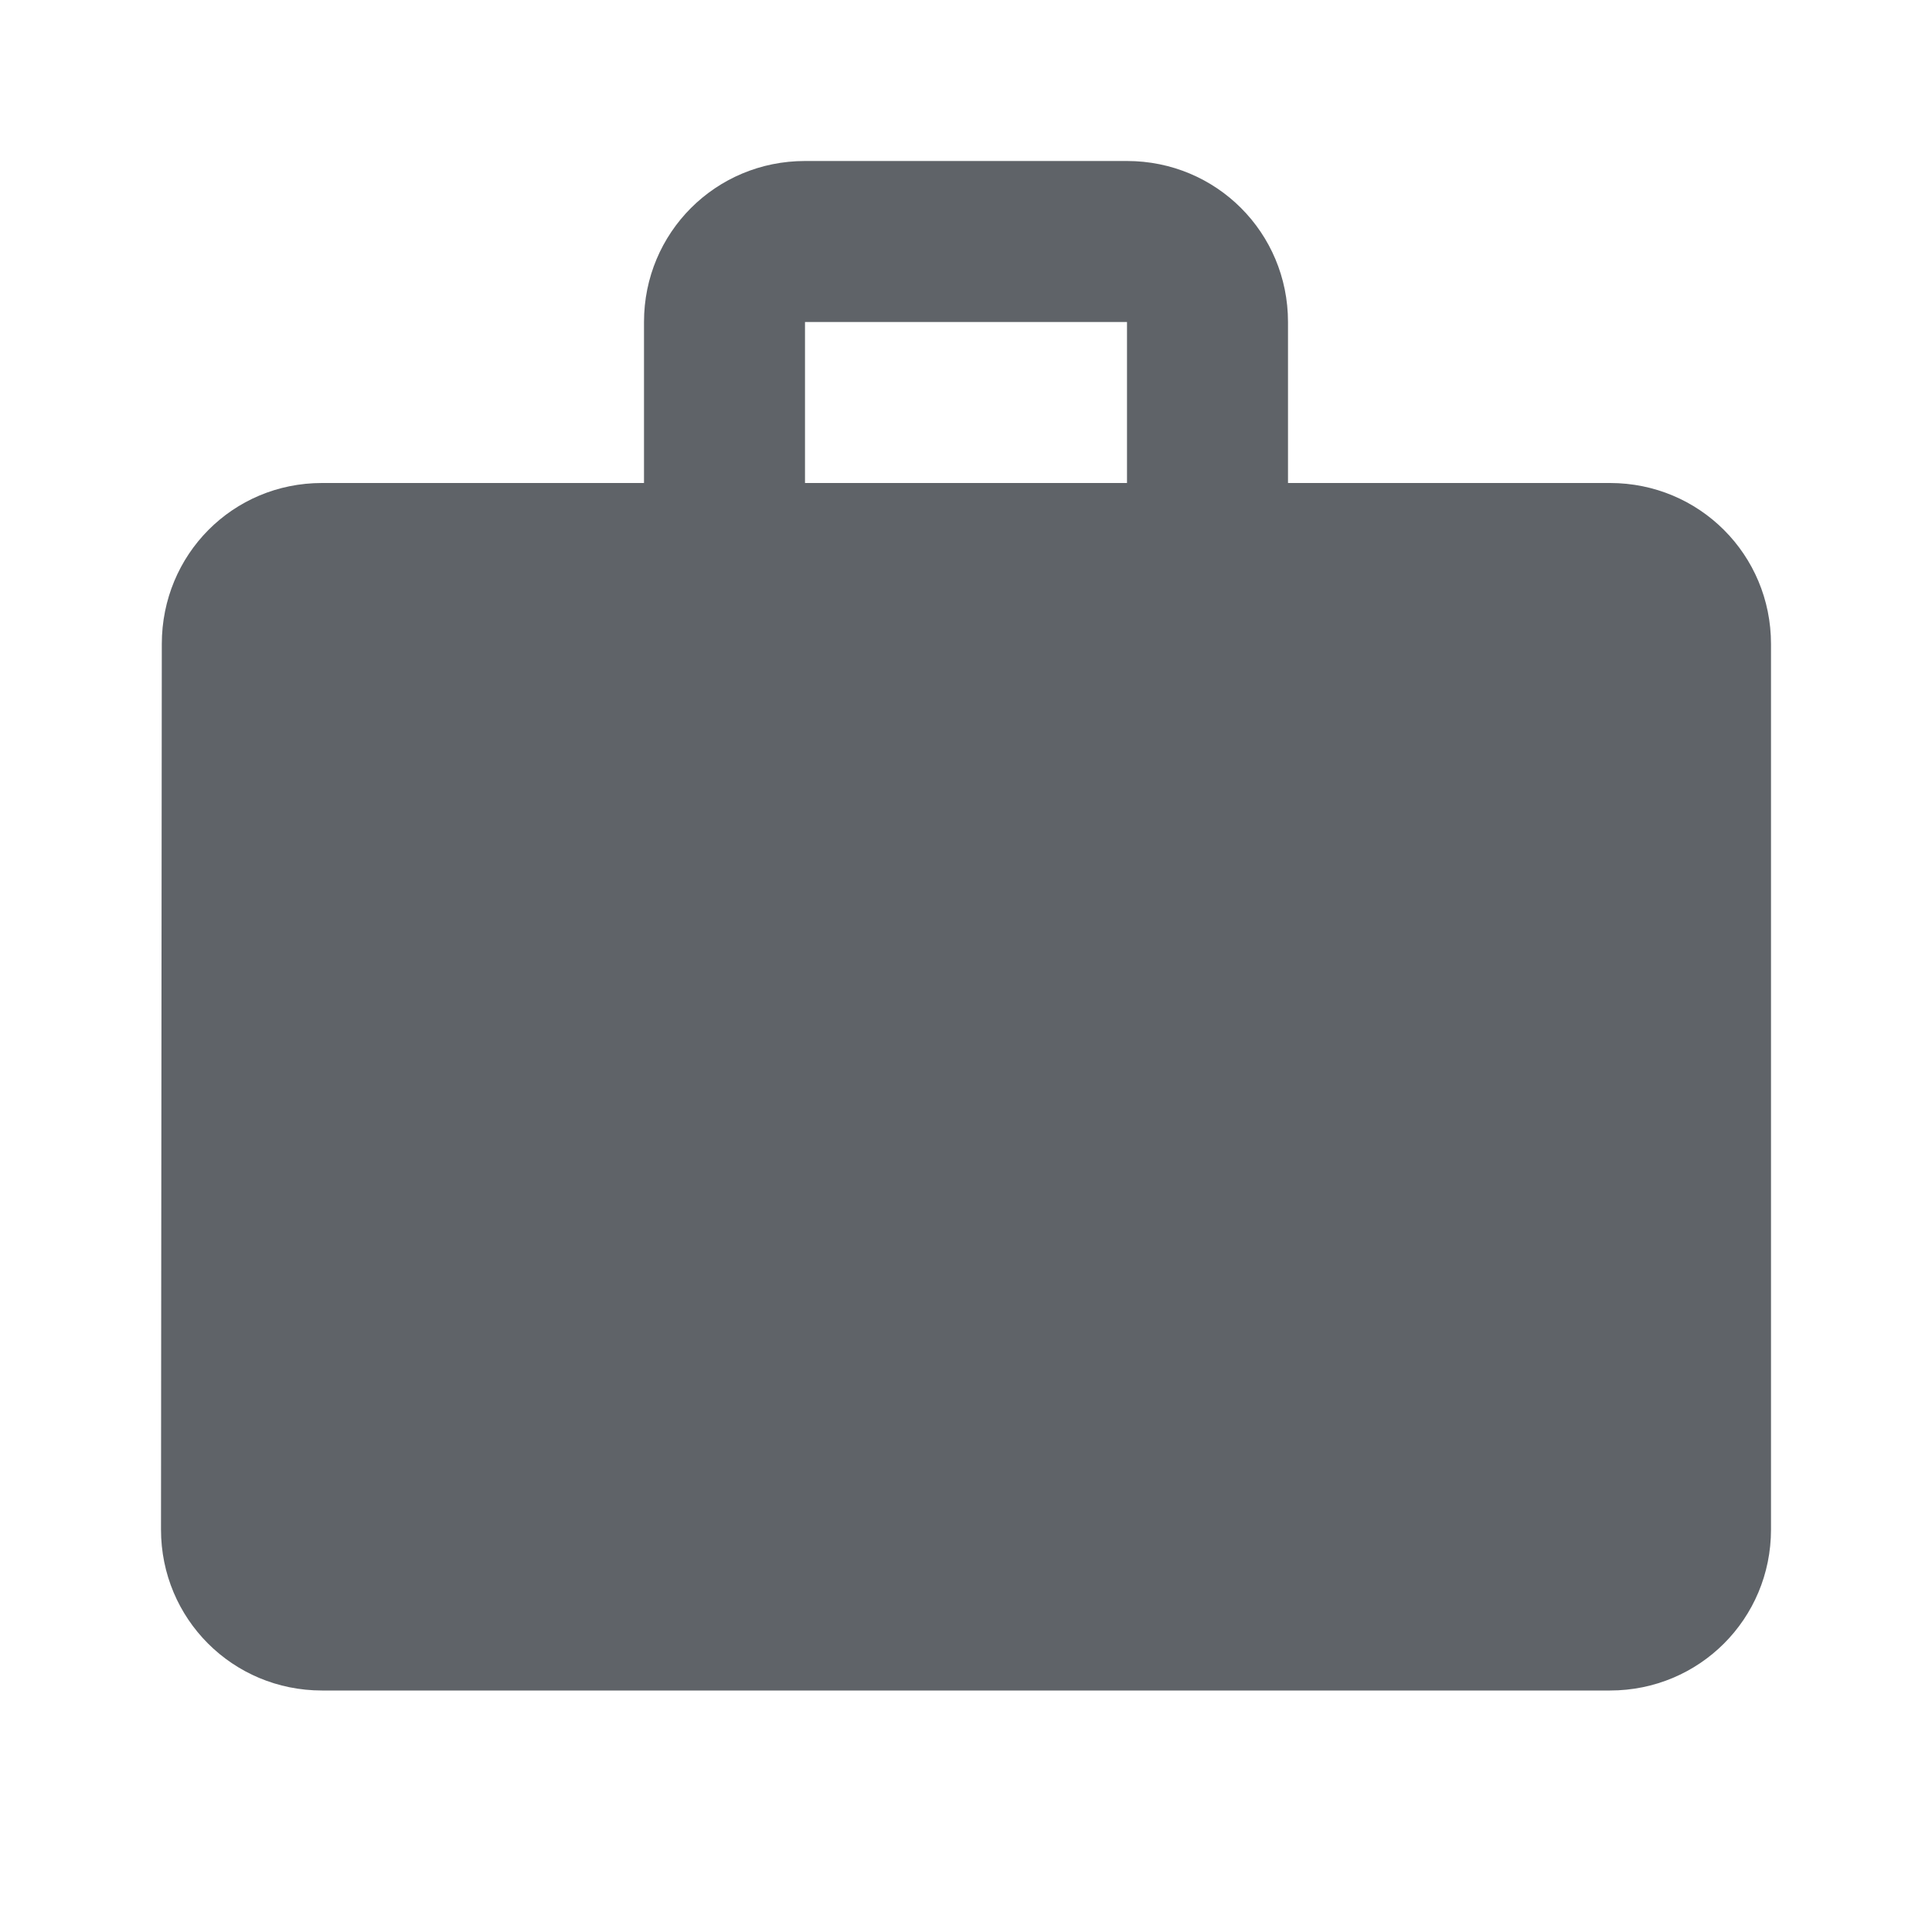
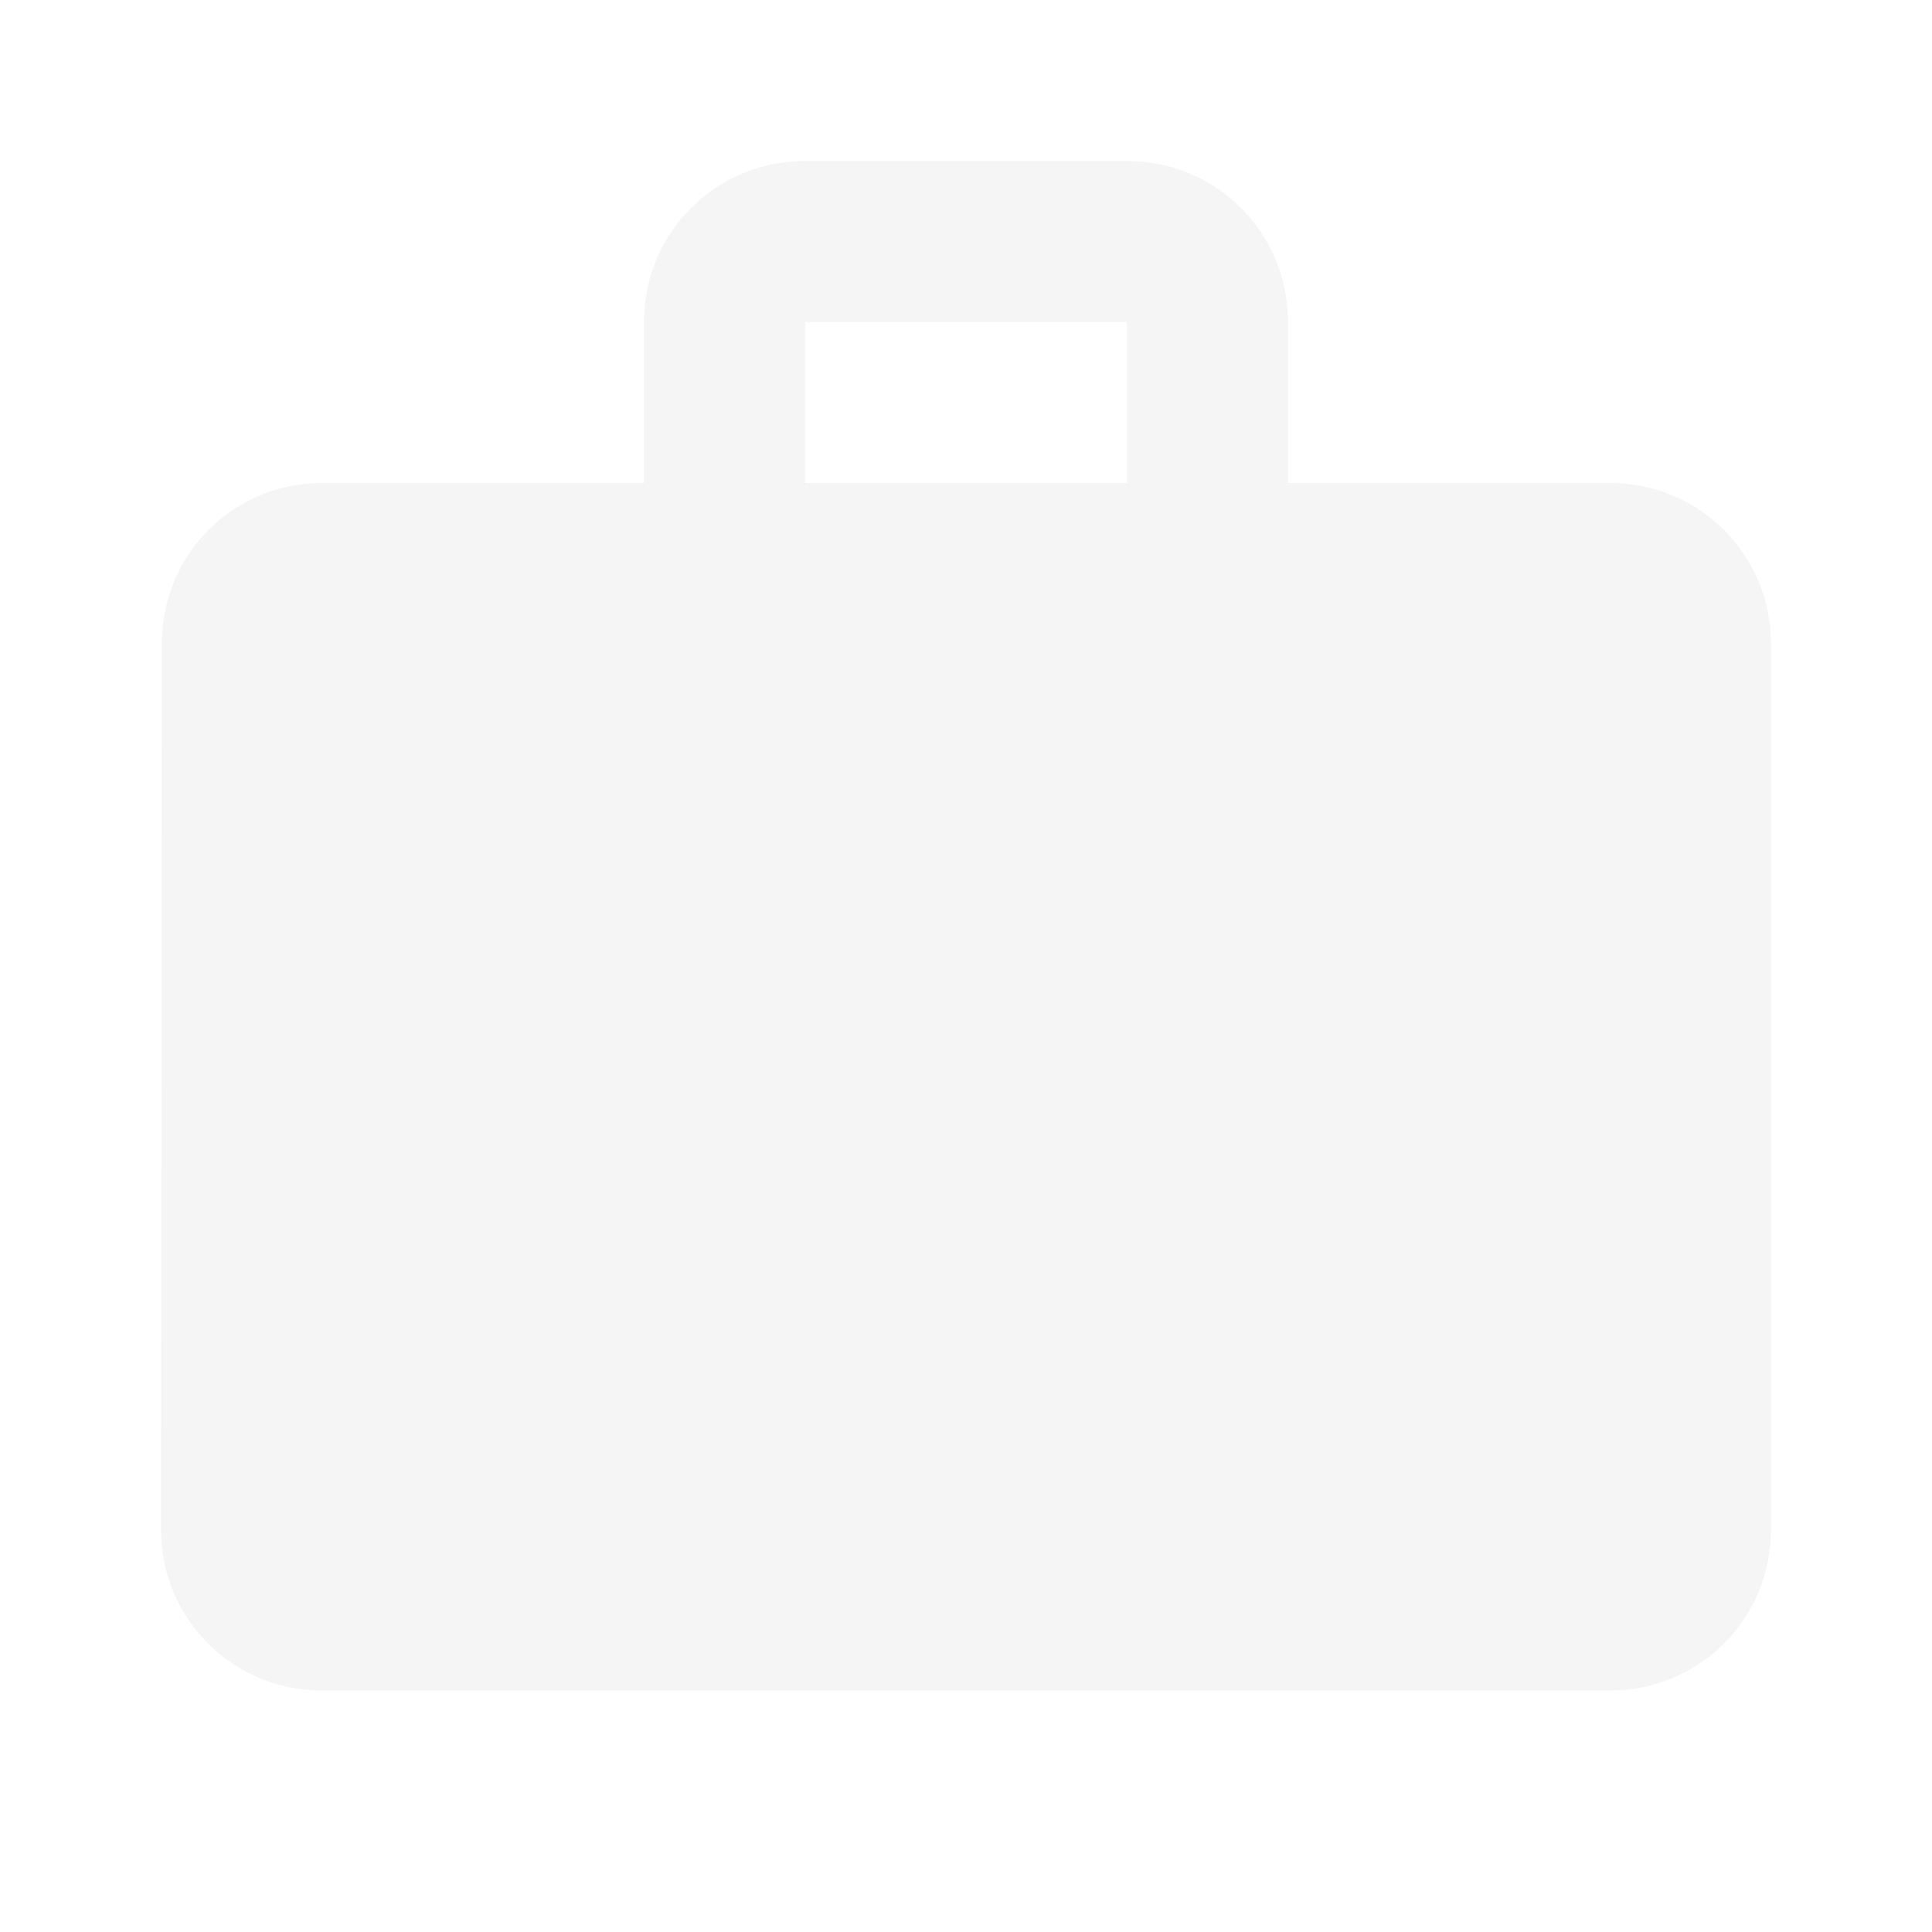
- <svg xmlns="http://www.w3.org/2000/svg" height="24px" viewBox="0 0 24 24" width="24px" fill="#5f6368">
+ <svg xmlns="http://www.w3.org/2000/svg" height="24px" viewBox="0 0 24 24" width="24px" fill="#f5f5f5">
  <path d="M0 0h24v24H0V0z" fill="none" />
  <path d="M20 6h-4V4c0-1.11-.89-2-2-2h-4c-1.11 0-2 .89-2 2v2H4c-1.11 0-1.99.89-1.99 2L2 19c0 1.11.89 2 2 2h16c1.11 0 2-.89 2-2V8c0-1.11-.89-2-2-2zm-6 0h-4V4h4v2z" />
</svg>
